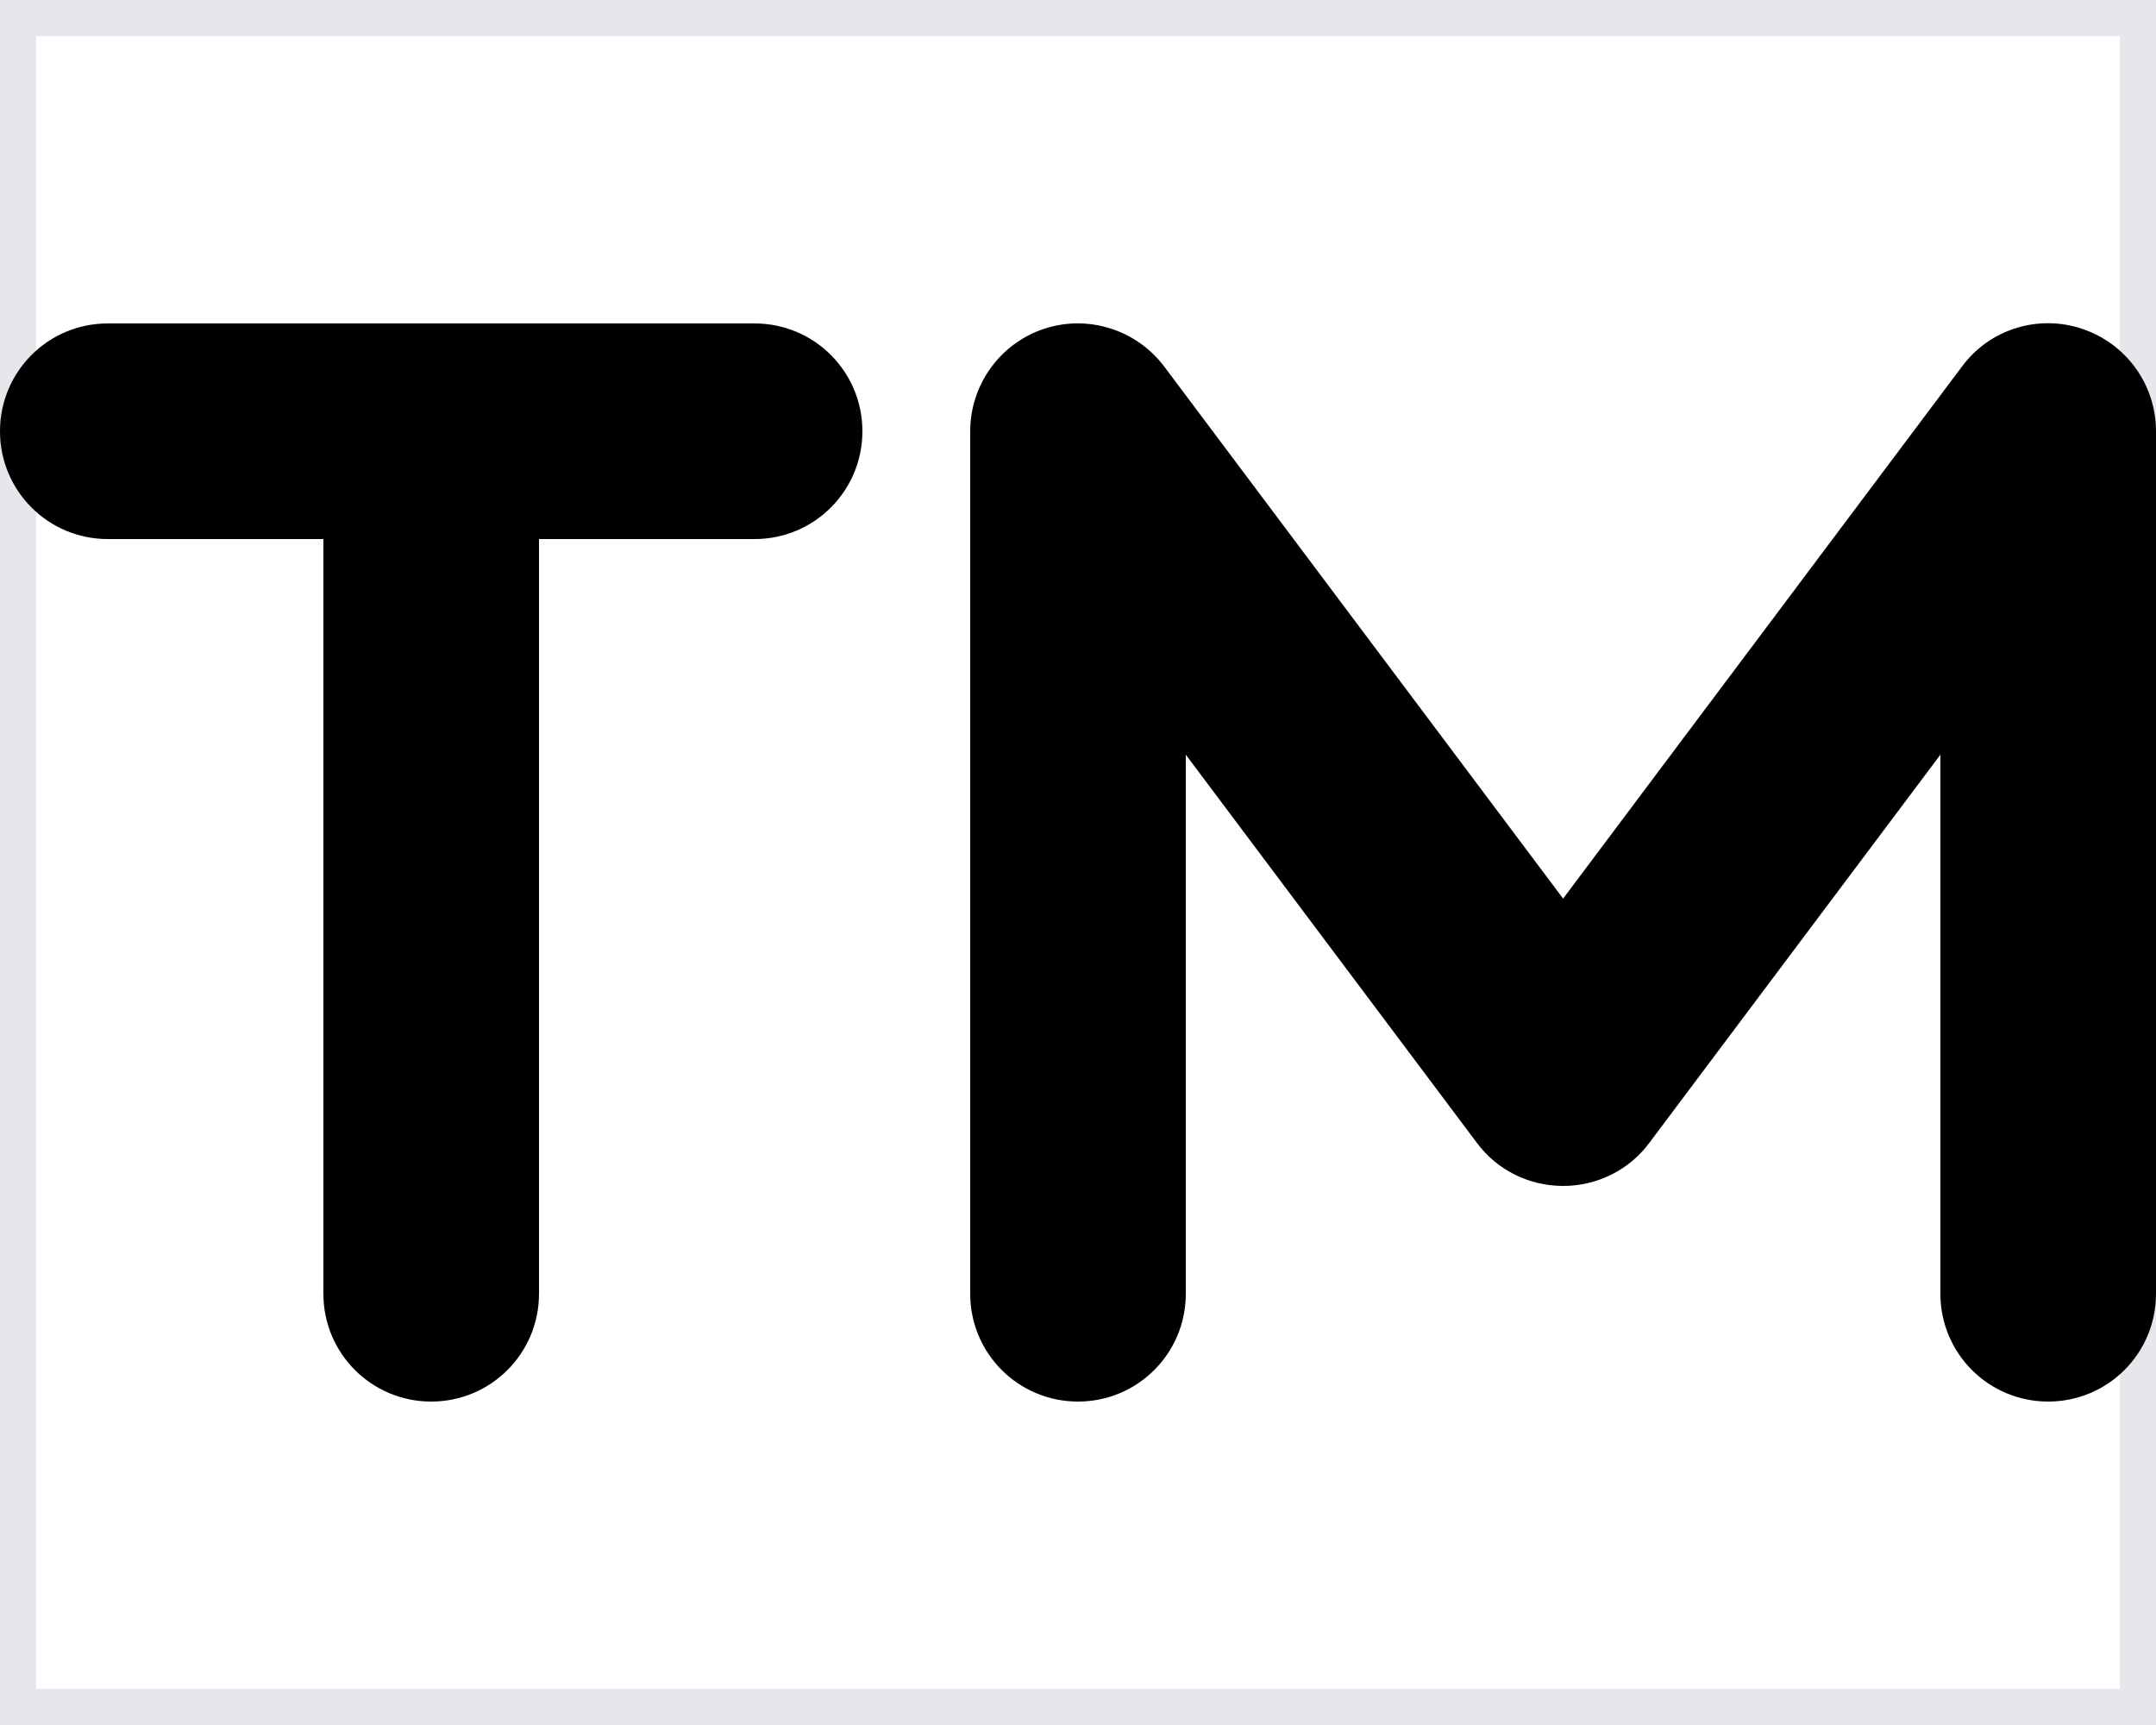
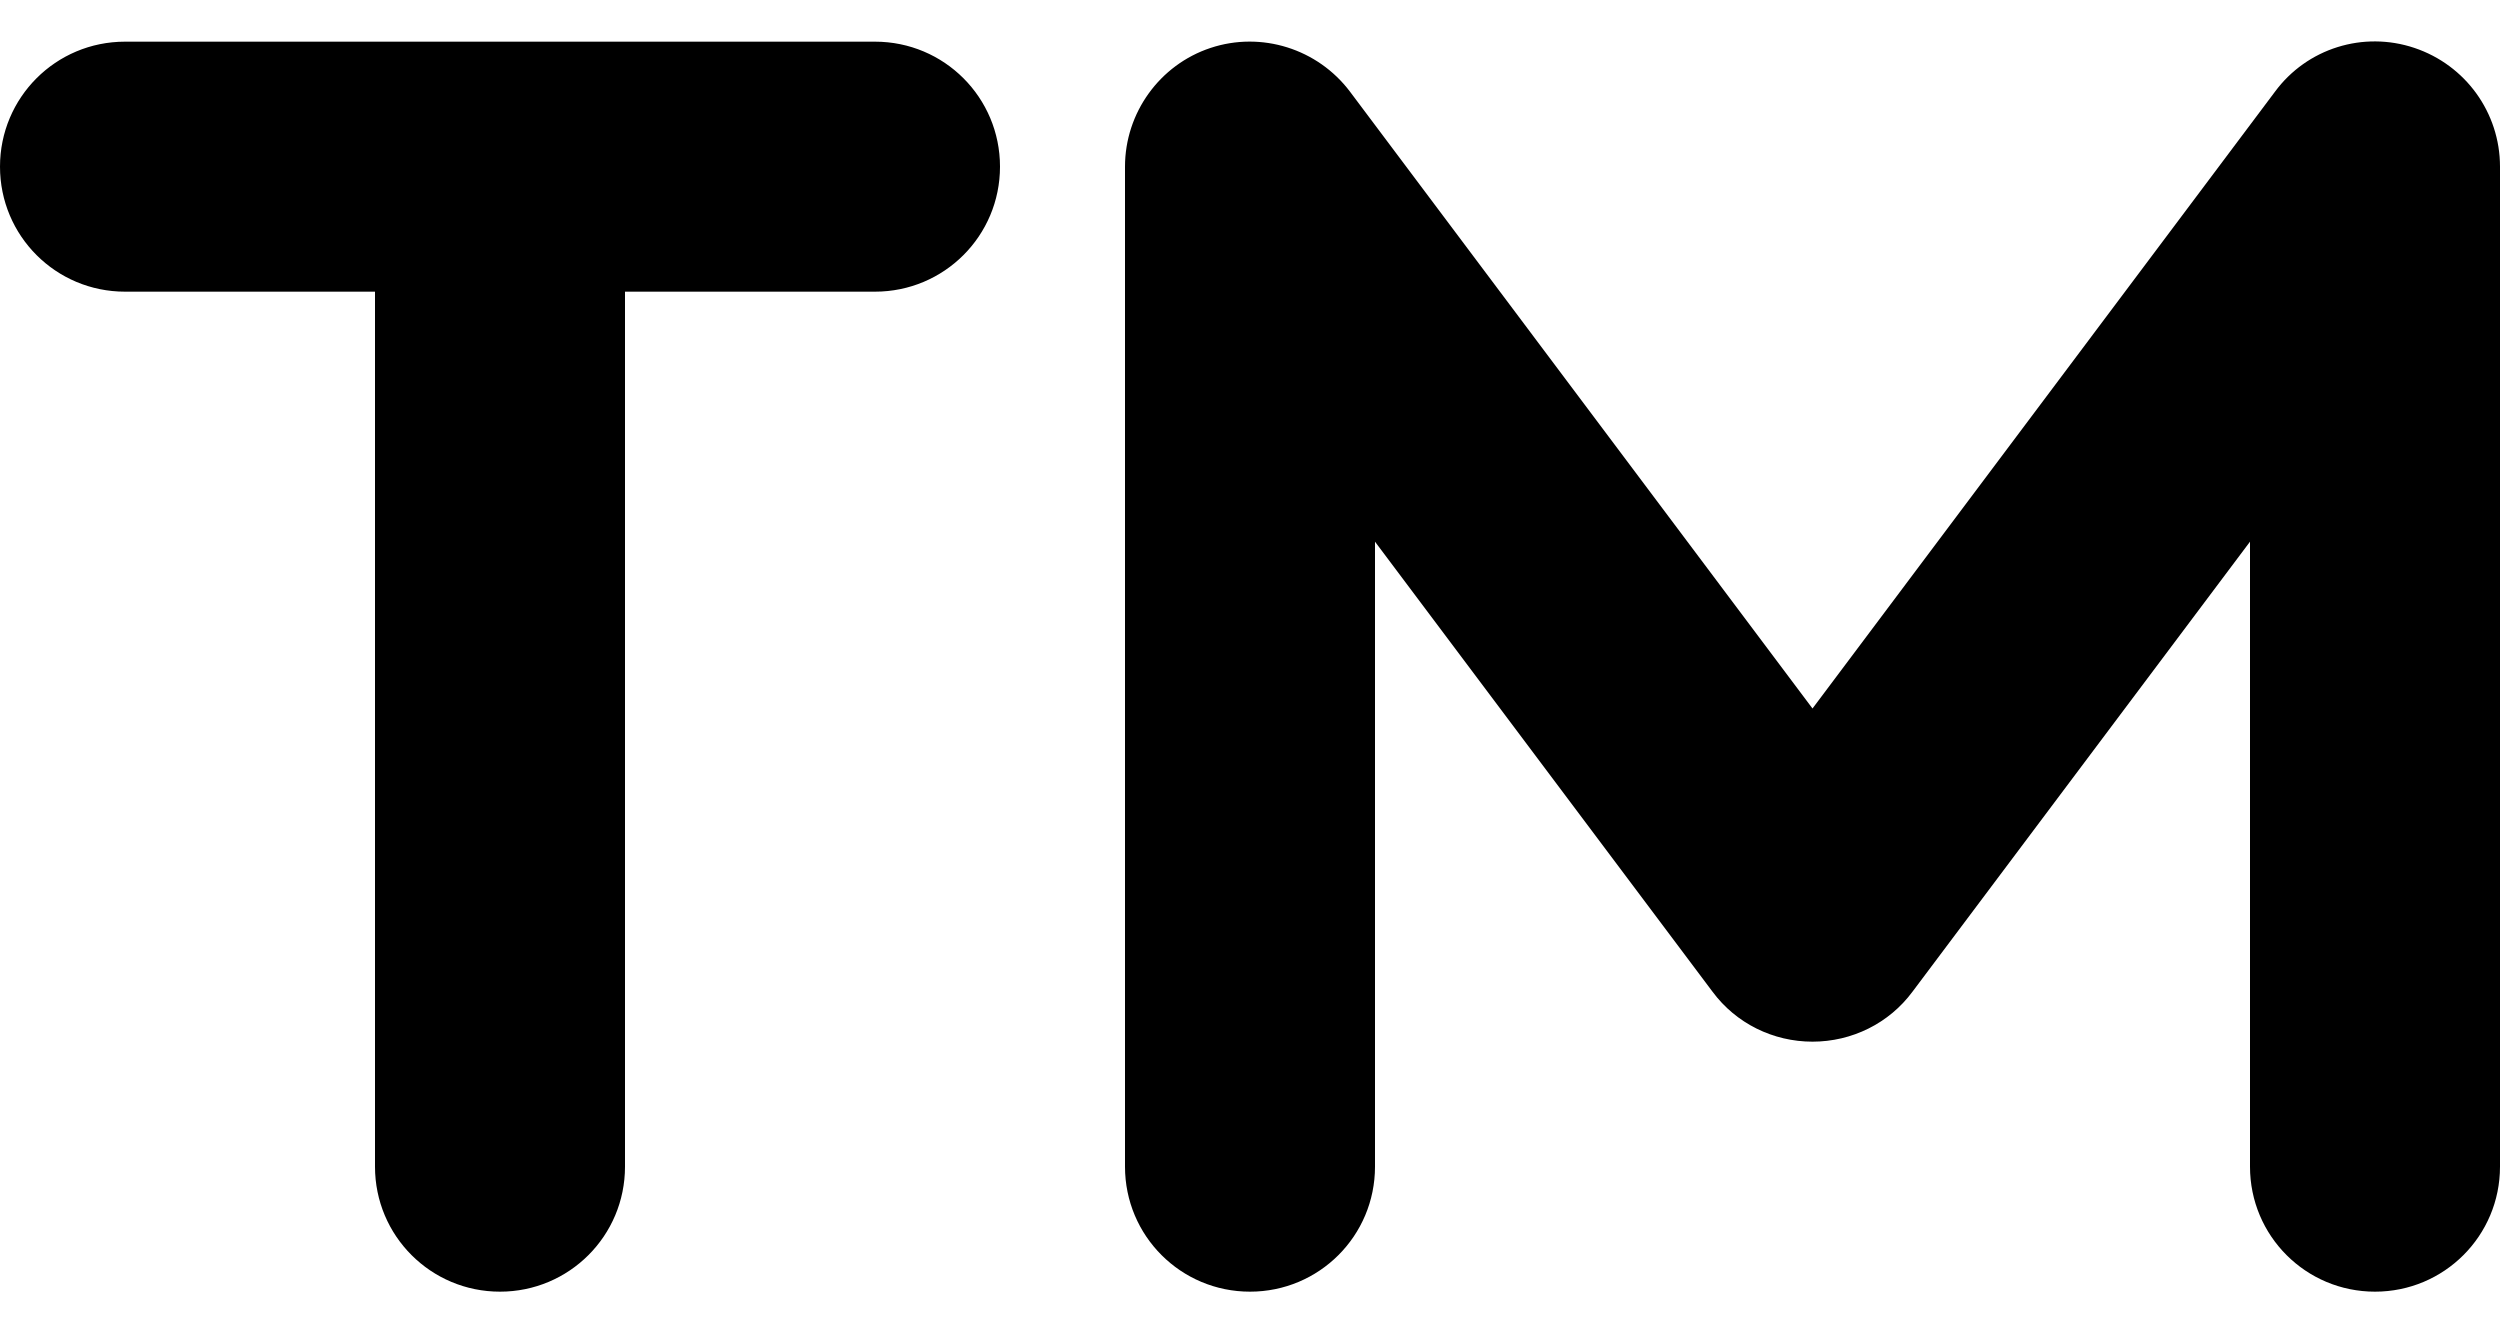
- <svg xmlns="http://www.w3.org/2000/svg" width="30" height="24" viewBox="0 0 30 24" fill="none">
-   <path d="M30 24H0V0H30V24Z" stroke="#E5E7EB" />
-   <path d="M30 24H0V0H30V24Z" stroke="#E5E7EB" />
-   <path d="M16.2 5.1C15.811 4.584 15.136 4.373 14.527 4.575C13.917 4.777 13.5 5.353 13.5 6V18C13.5 18.83 14.17 19.5 15 19.5C15.83 19.5 16.5 18.83 16.5 18V10.5L20.55 15.9C20.831 16.28 21.277 16.5 21.75 16.5C22.223 16.5 22.669 16.28 22.95 15.9L27 10.5V18C27 18.83 27.67 19.5 28.5 19.5C29.33 19.5 30 18.83 30 18V6C30 5.353 29.587 4.781 28.973 4.575C28.359 4.369 27.684 4.58 27.3 5.1L21.75 12.502L16.2 5.1ZM0 6C0 6.83 0.67 7.5 1.5 7.5H4.5V18C4.5 18.83 5.17 19.5 6 19.5C6.83 19.5 7.5 18.83 7.5 18V7.5H10.5C11.33 7.5 12 6.83 12 6C12 5.17 11.33 4.5 10.5 4.5H1.5C0.67 4.5 0 5.17 0 6Z" fill="black" />
+ <svg xmlns="http://www.w3.org/2000/svg" width="30" height="16" viewBox="0 0 30 16" fill="none">
+   <path d="M16.2 1.1C15.811 0.584 15.136 0.373 14.527 0.575C13.917 0.777 13.5 1.353 13.5 2V14C13.5 14.83 14.17 15.5 15 15.5C15.83 15.5 16.5 14.83 16.5 14V6.5L20.55 11.9C20.831 12.28 21.277 12.5 21.75 12.5C22.223 12.5 22.669 12.28 22.95 11.9L27 6.5V14C27 14.83 27.67 15.5 28.5 15.5C29.33 15.5 30 14.83 30 14V2C30 1.353 29.587 0.781 28.973 0.575C28.359 0.369 27.684 0.58 27.3 1.1L21.75 8.502L16.2 1.1ZM0 2C0 2.83 0.67 3.5 1.5 3.5H4.5V14C4.5 14.83 5.17 15.5 6 15.5C6.83 15.5 7.5 14.83 7.5 14V3.5H10.5C11.33 3.5 12 2.83 12 2C12 1.17 11.33 0.5 10.5 0.5H1.5C0.67 0.5 0 1.17 0 2Z" fill="black" />
</svg>
